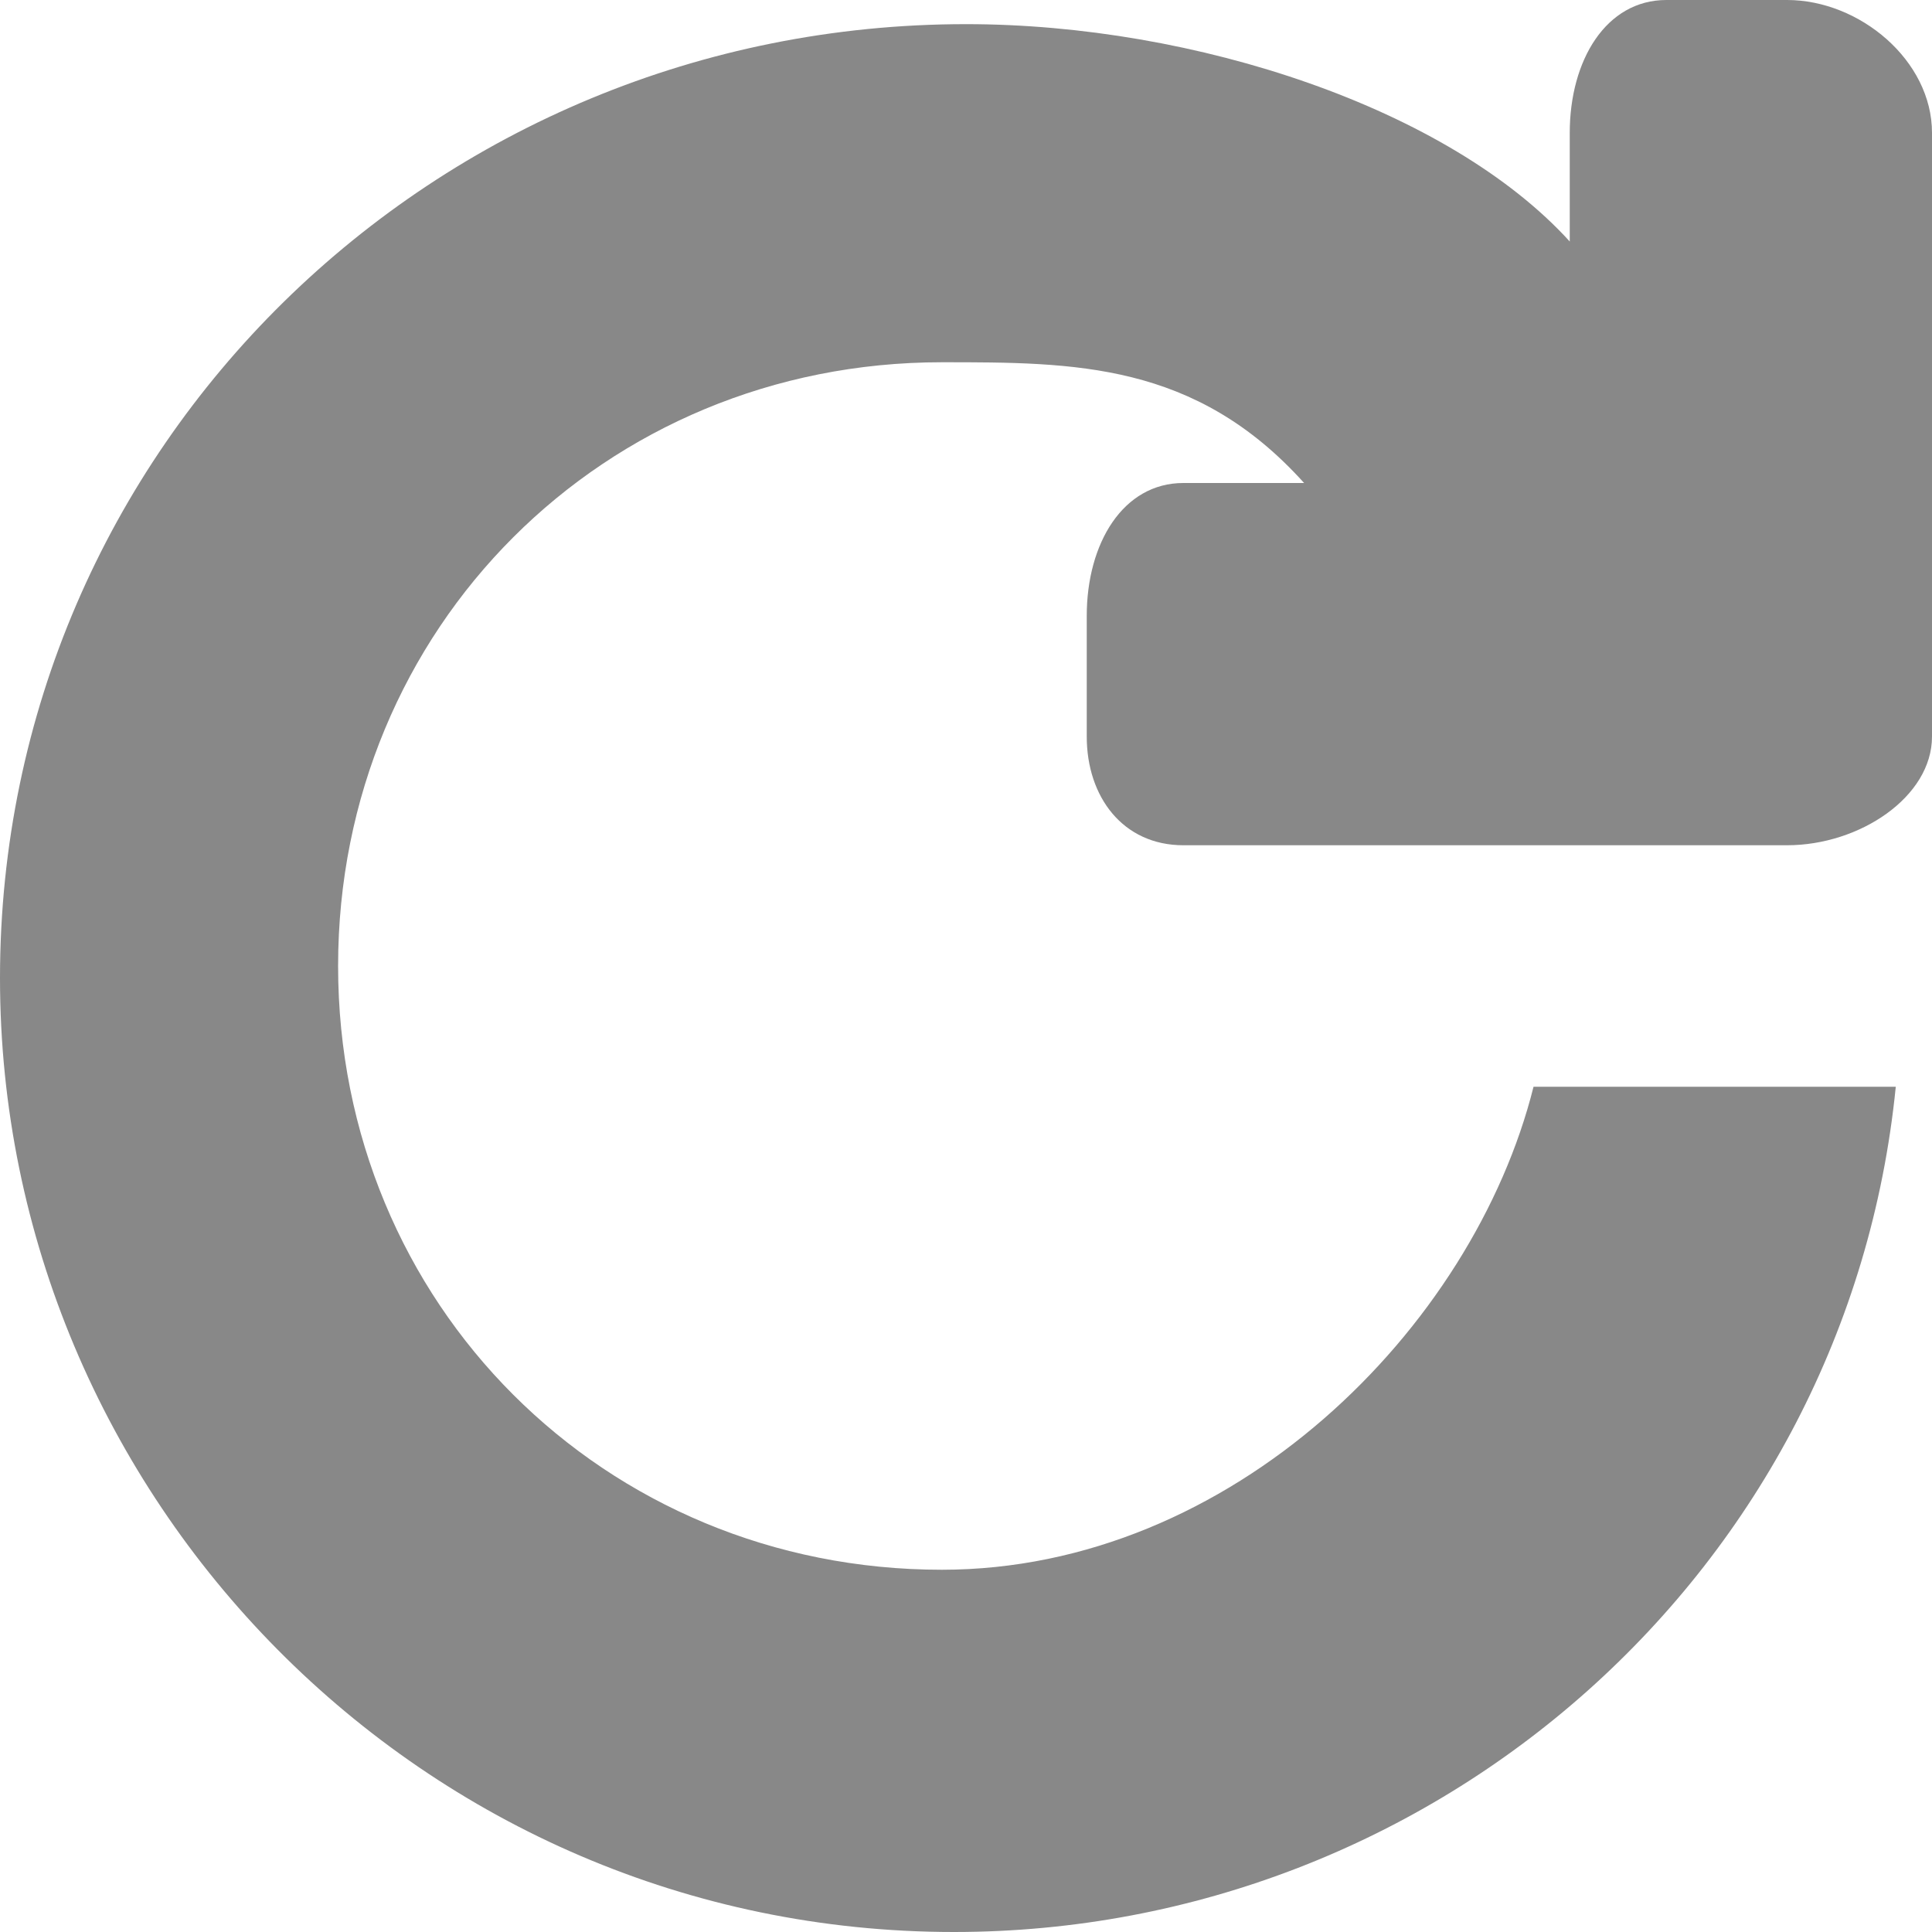
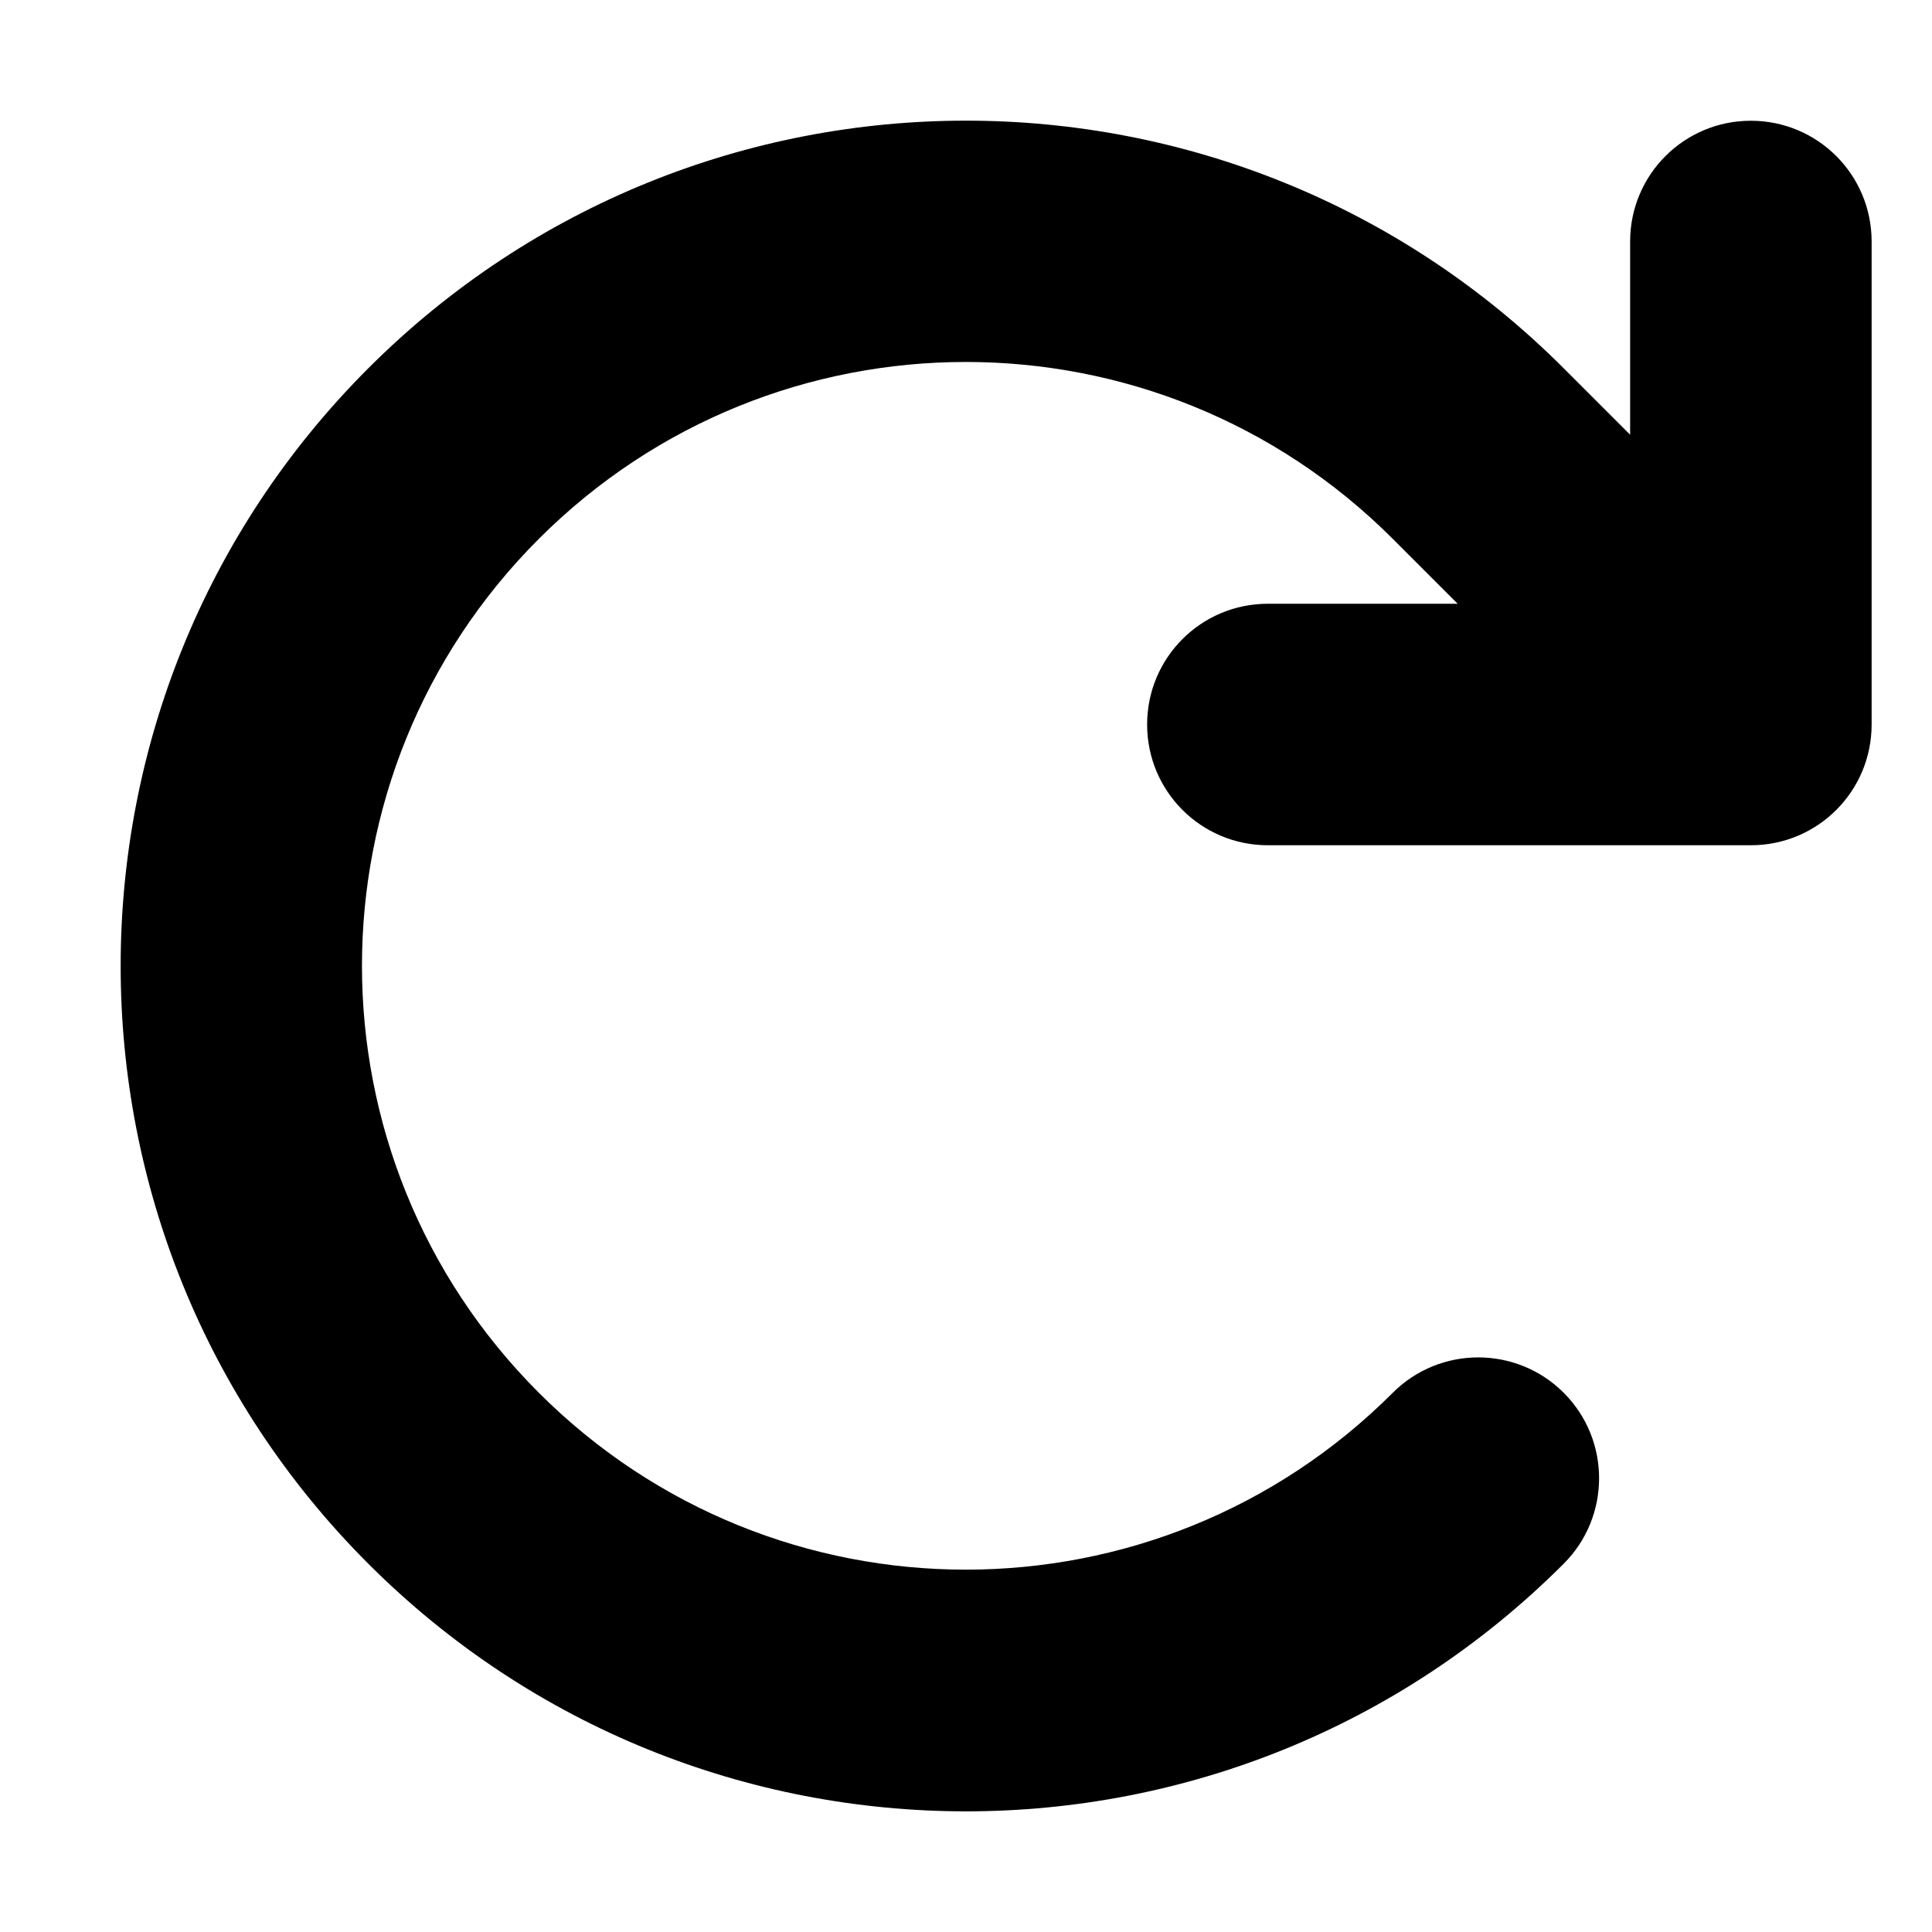
- <svg xmlns="http://www.w3.org/2000/svg" width="16" height="16" viewBox="0 0 16 16" preserveAspectRatio="xMinYMid meet" overflow="visible">
-   <path d="M7.9 16c4 0 7.4-3 7.8-7h-3c-.5 2-2.5 4-4.9 4-2.8 0-5-2.2-5-5s2.2-5 5-5c1.1 0 2.1 0 3 1h-1c-.5 0-.8.5-.8 1.1v1c0 .5.3.9.8.9h5c.6 0 1.2-.4 1.2-.9v-5c0-.6-.6-1.1-1.2-1.1h-1c-.5 0-.8.5-.8 1.1V2C12 .9 9.9.2 8 .2 3.6.2 0 3.7 0 8.1 0 12.4 3.5 16 7.9 16z" fill="#888" />
+ <svg xmlns="http://www.w3.org/2000/svg" viewBox="0 0 512 512">
+   <path d="M386.3 160H336c-17.7 0-32 14.3-32 32s14.3 32 32 32H464c17.7 0 32-14.3 32-32V64c0-17.7-14.3-32-32-32s-32 14.3-32 32v51.2L414.4 97.6c-87.5-87.5-229.3-87.5-316.8 0s-87.5 229.3 0 316.8s229.3 87.5 316.8 0c12.5-12.5 12.5-32.8 0-45.3s-32.8-12.5-45.3 0c-62.5 62.5-163.8 62.5-226.3 0s-62.5-163.8 0-226.3s163.8-62.5 226.3 0L386.3 160z" />
</svg>
